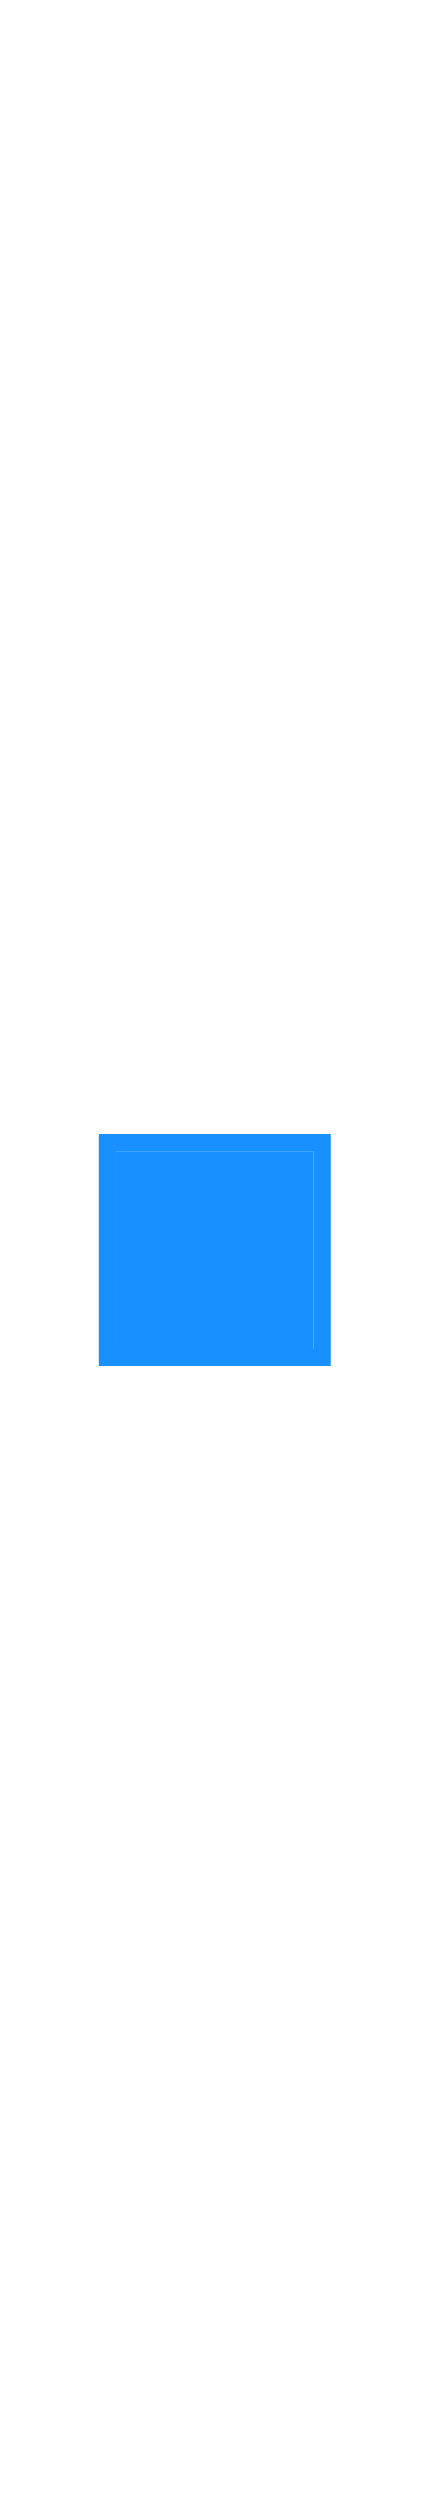
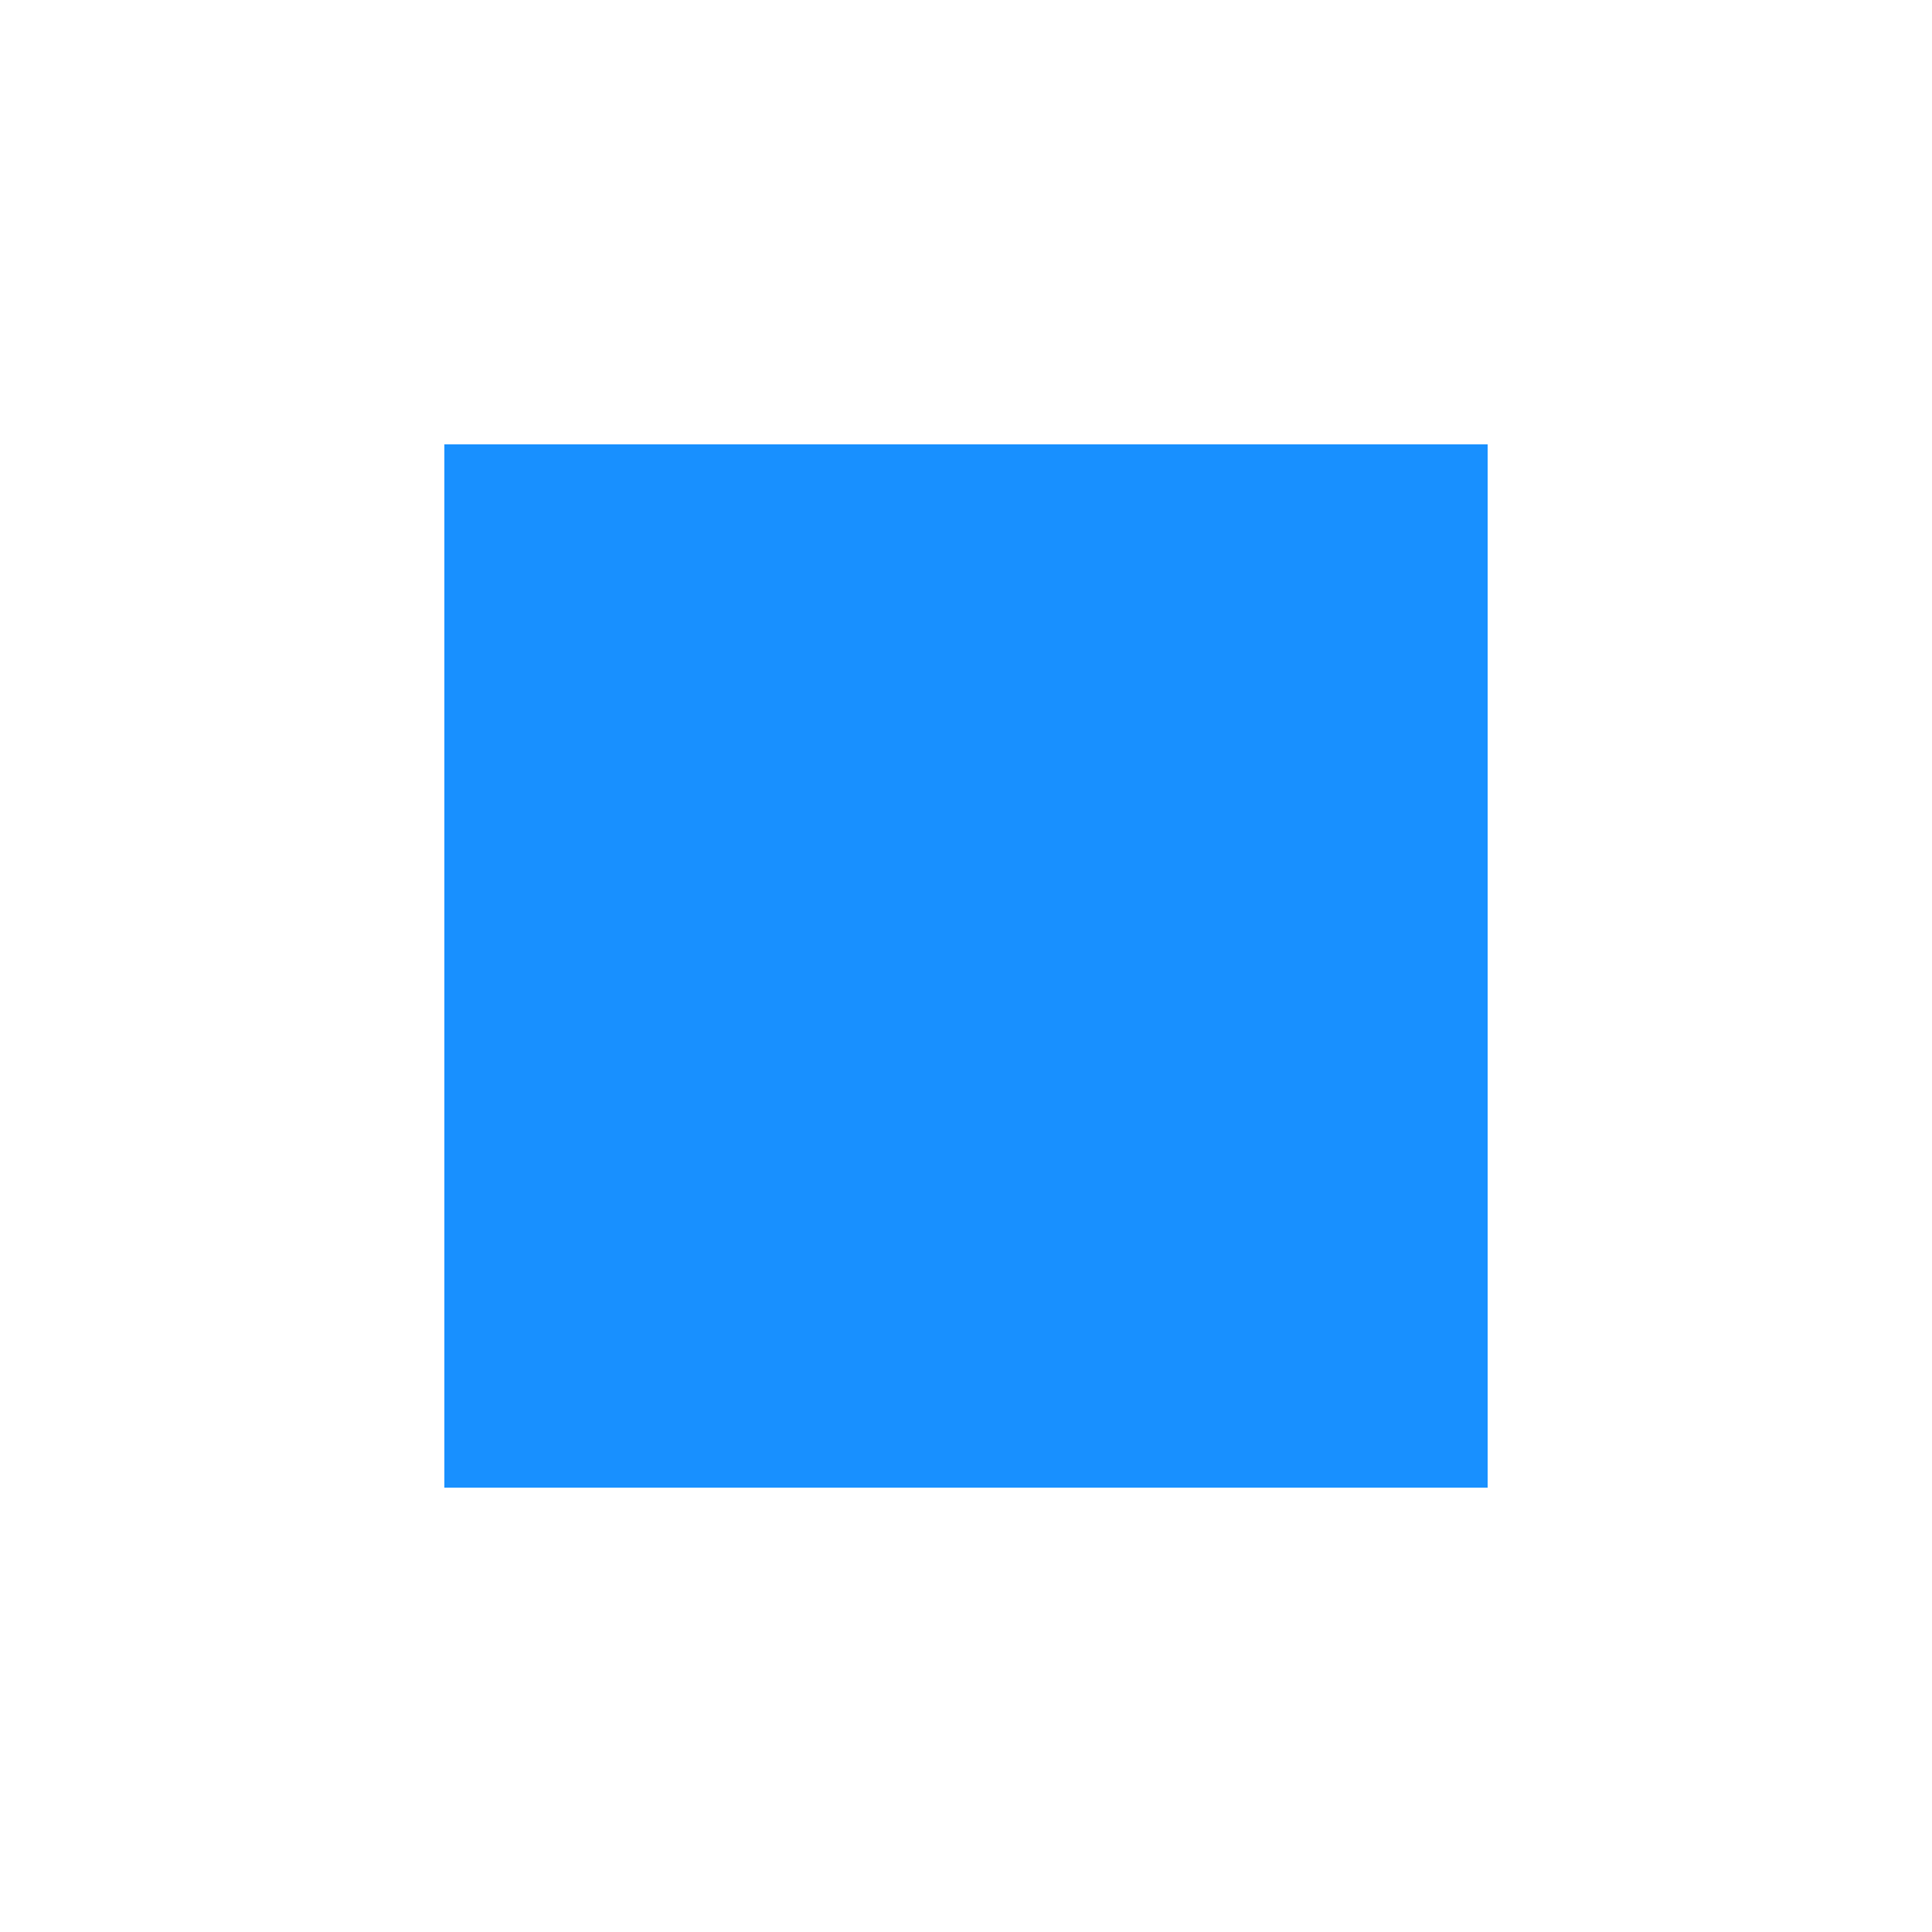
- <svg xmlns="http://www.w3.org/2000/svg" version="1.1" id="L6" x="0px" y="0px" viewBox="0 0 100 100" enable-background="new 0 0 100 100" xml:space="preserve" width="100px" height="582px" style="margin: auto;">
+ <svg xmlns="http://www.w3.org/2000/svg" class="loader" version="1.1" id="L6" x="0px" y="0px" viewBox="0 0 100 100" enable-background="new 0 0 100 100" xml:space="preserve" style="margin: auto;">
  <rect fill="none" stroke="#1890ff" stroke-width="4" x="25" y="25" width="50" height="50">
    <animateTransform attributeName="transform" dur="0.5s" from="0 50 50" to="180 50 50" type="rotate" id="strokeBox" attributeType="XML" begin="rectBox.end" />
  </rect>
  <rect x="27" y="27" fill="#1890ff" width="46" height="50">
    <animate attributeName="height" dur="1.3s" attributeType="XML" from="50" to="0" id="rectBox" fill="freeze" begin="0s;strokeBox.end" />
  </rect>
</svg>
